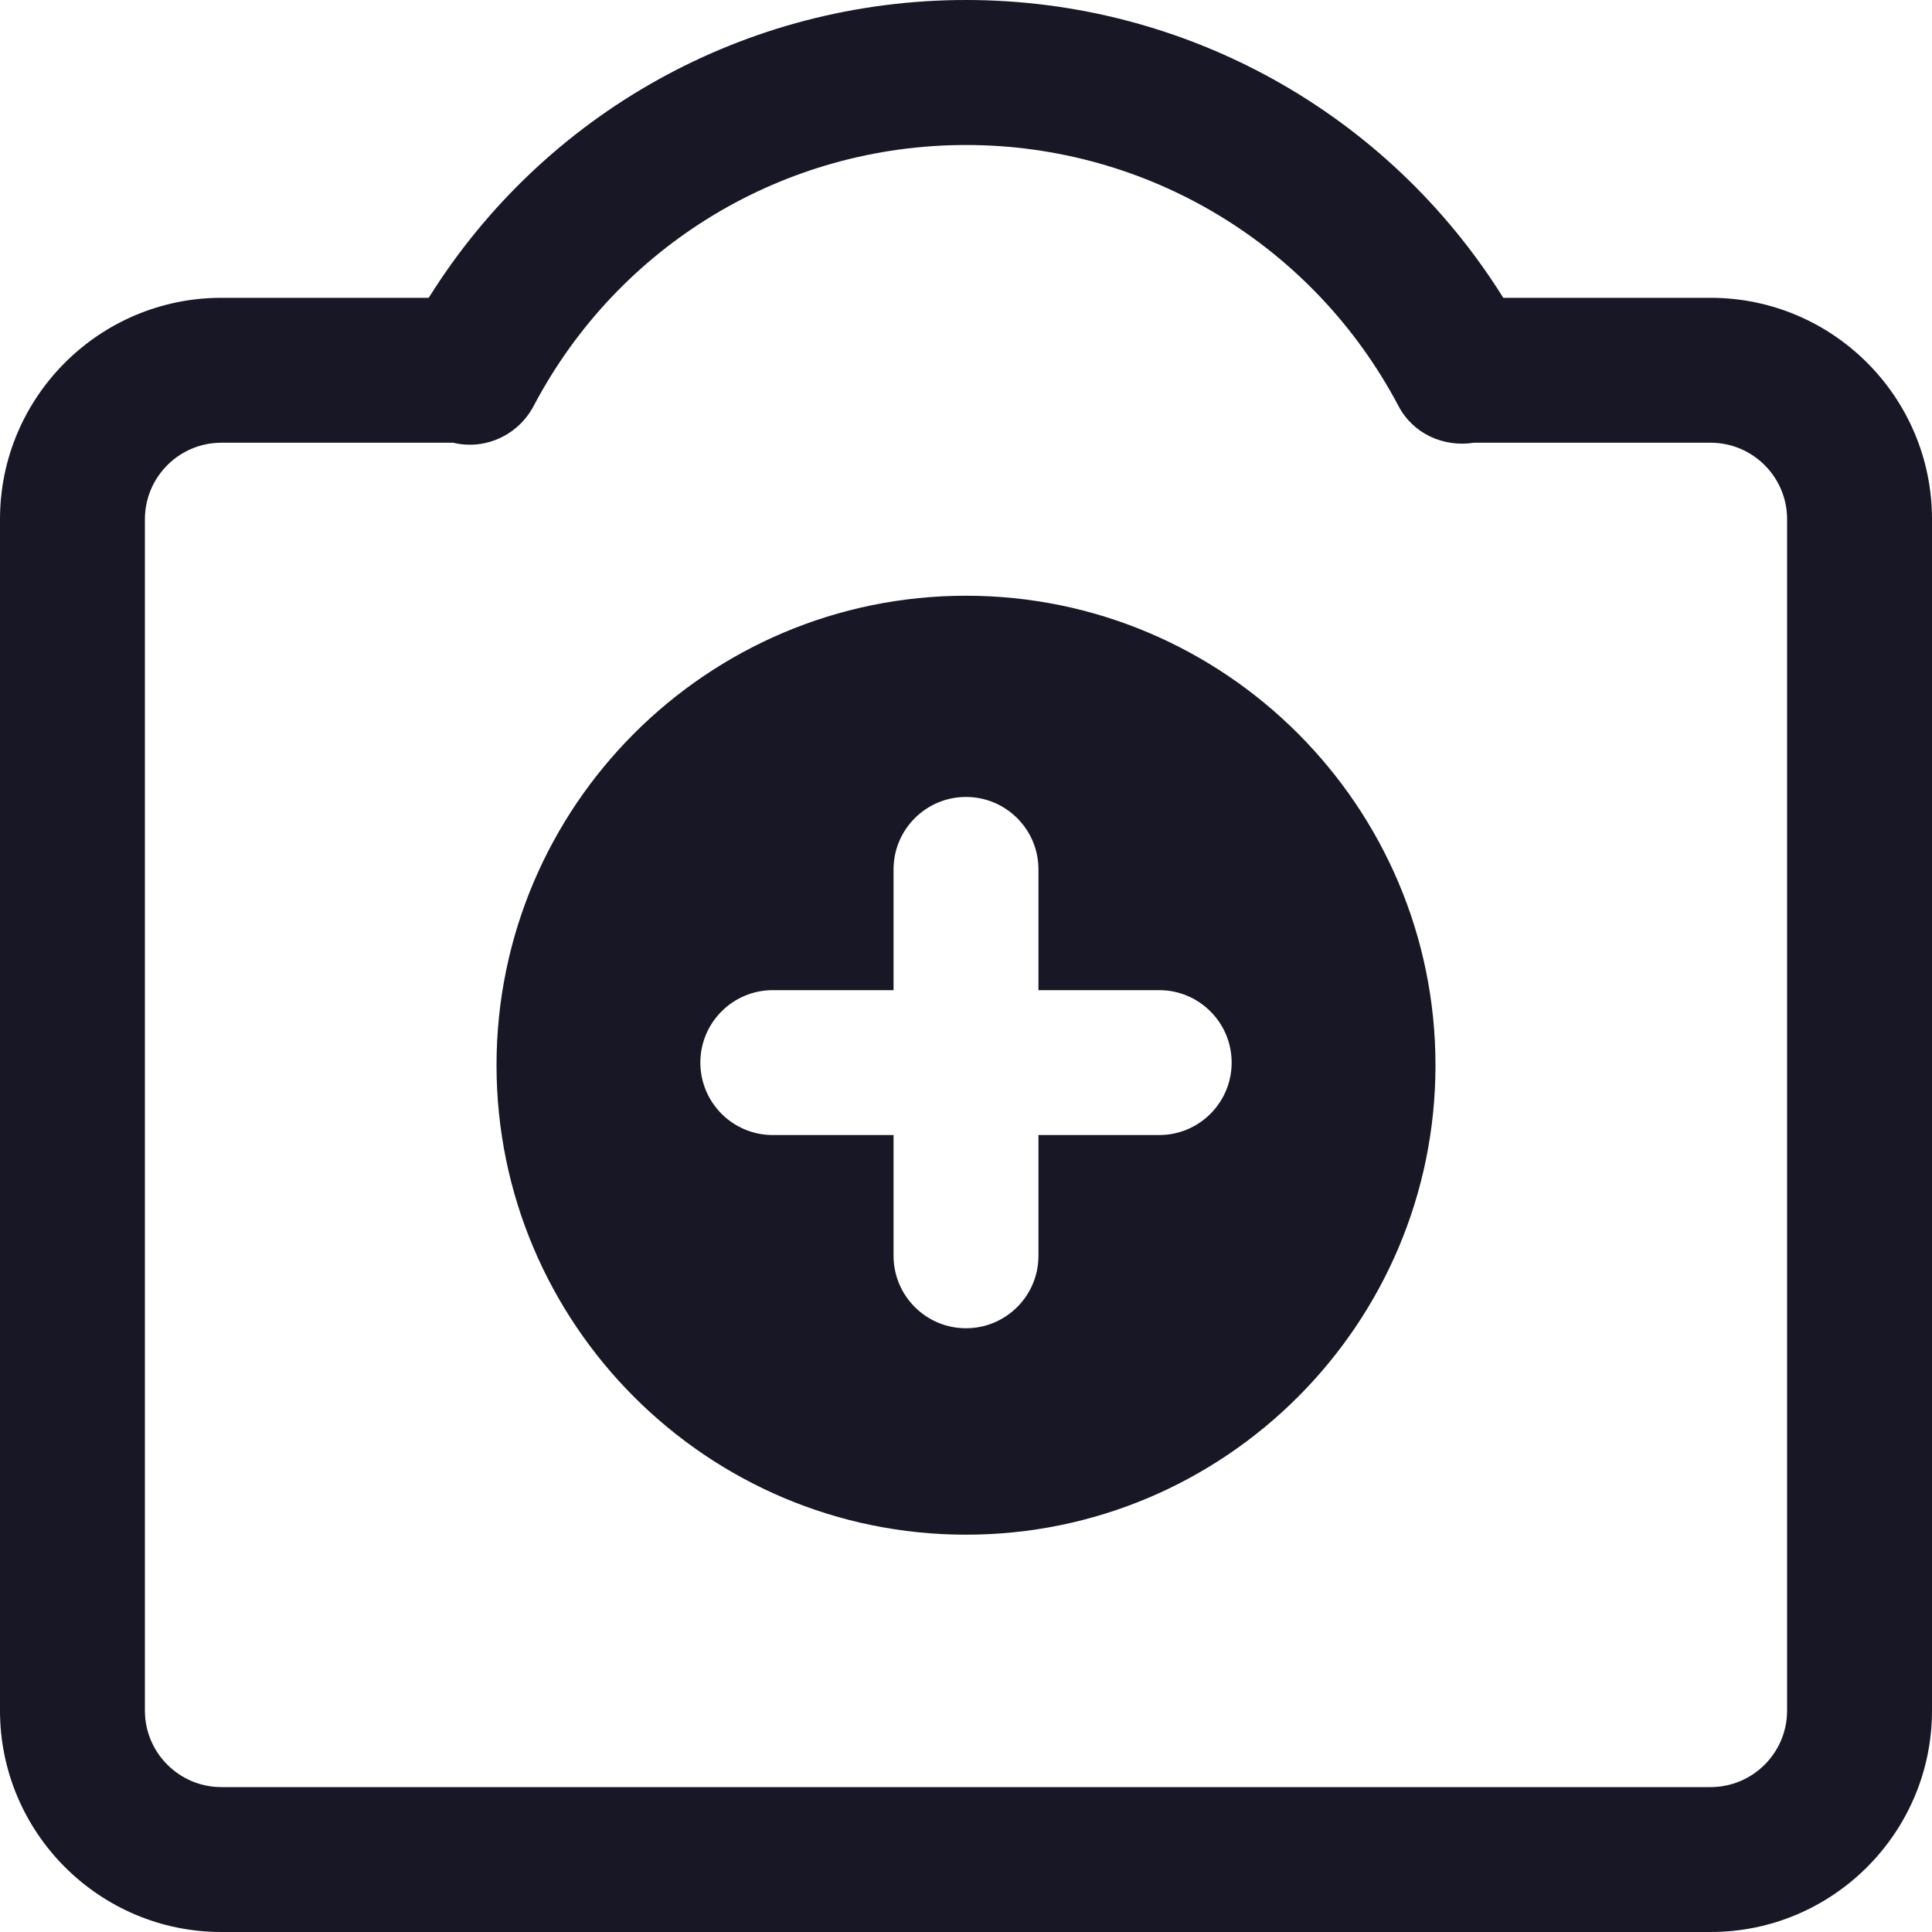
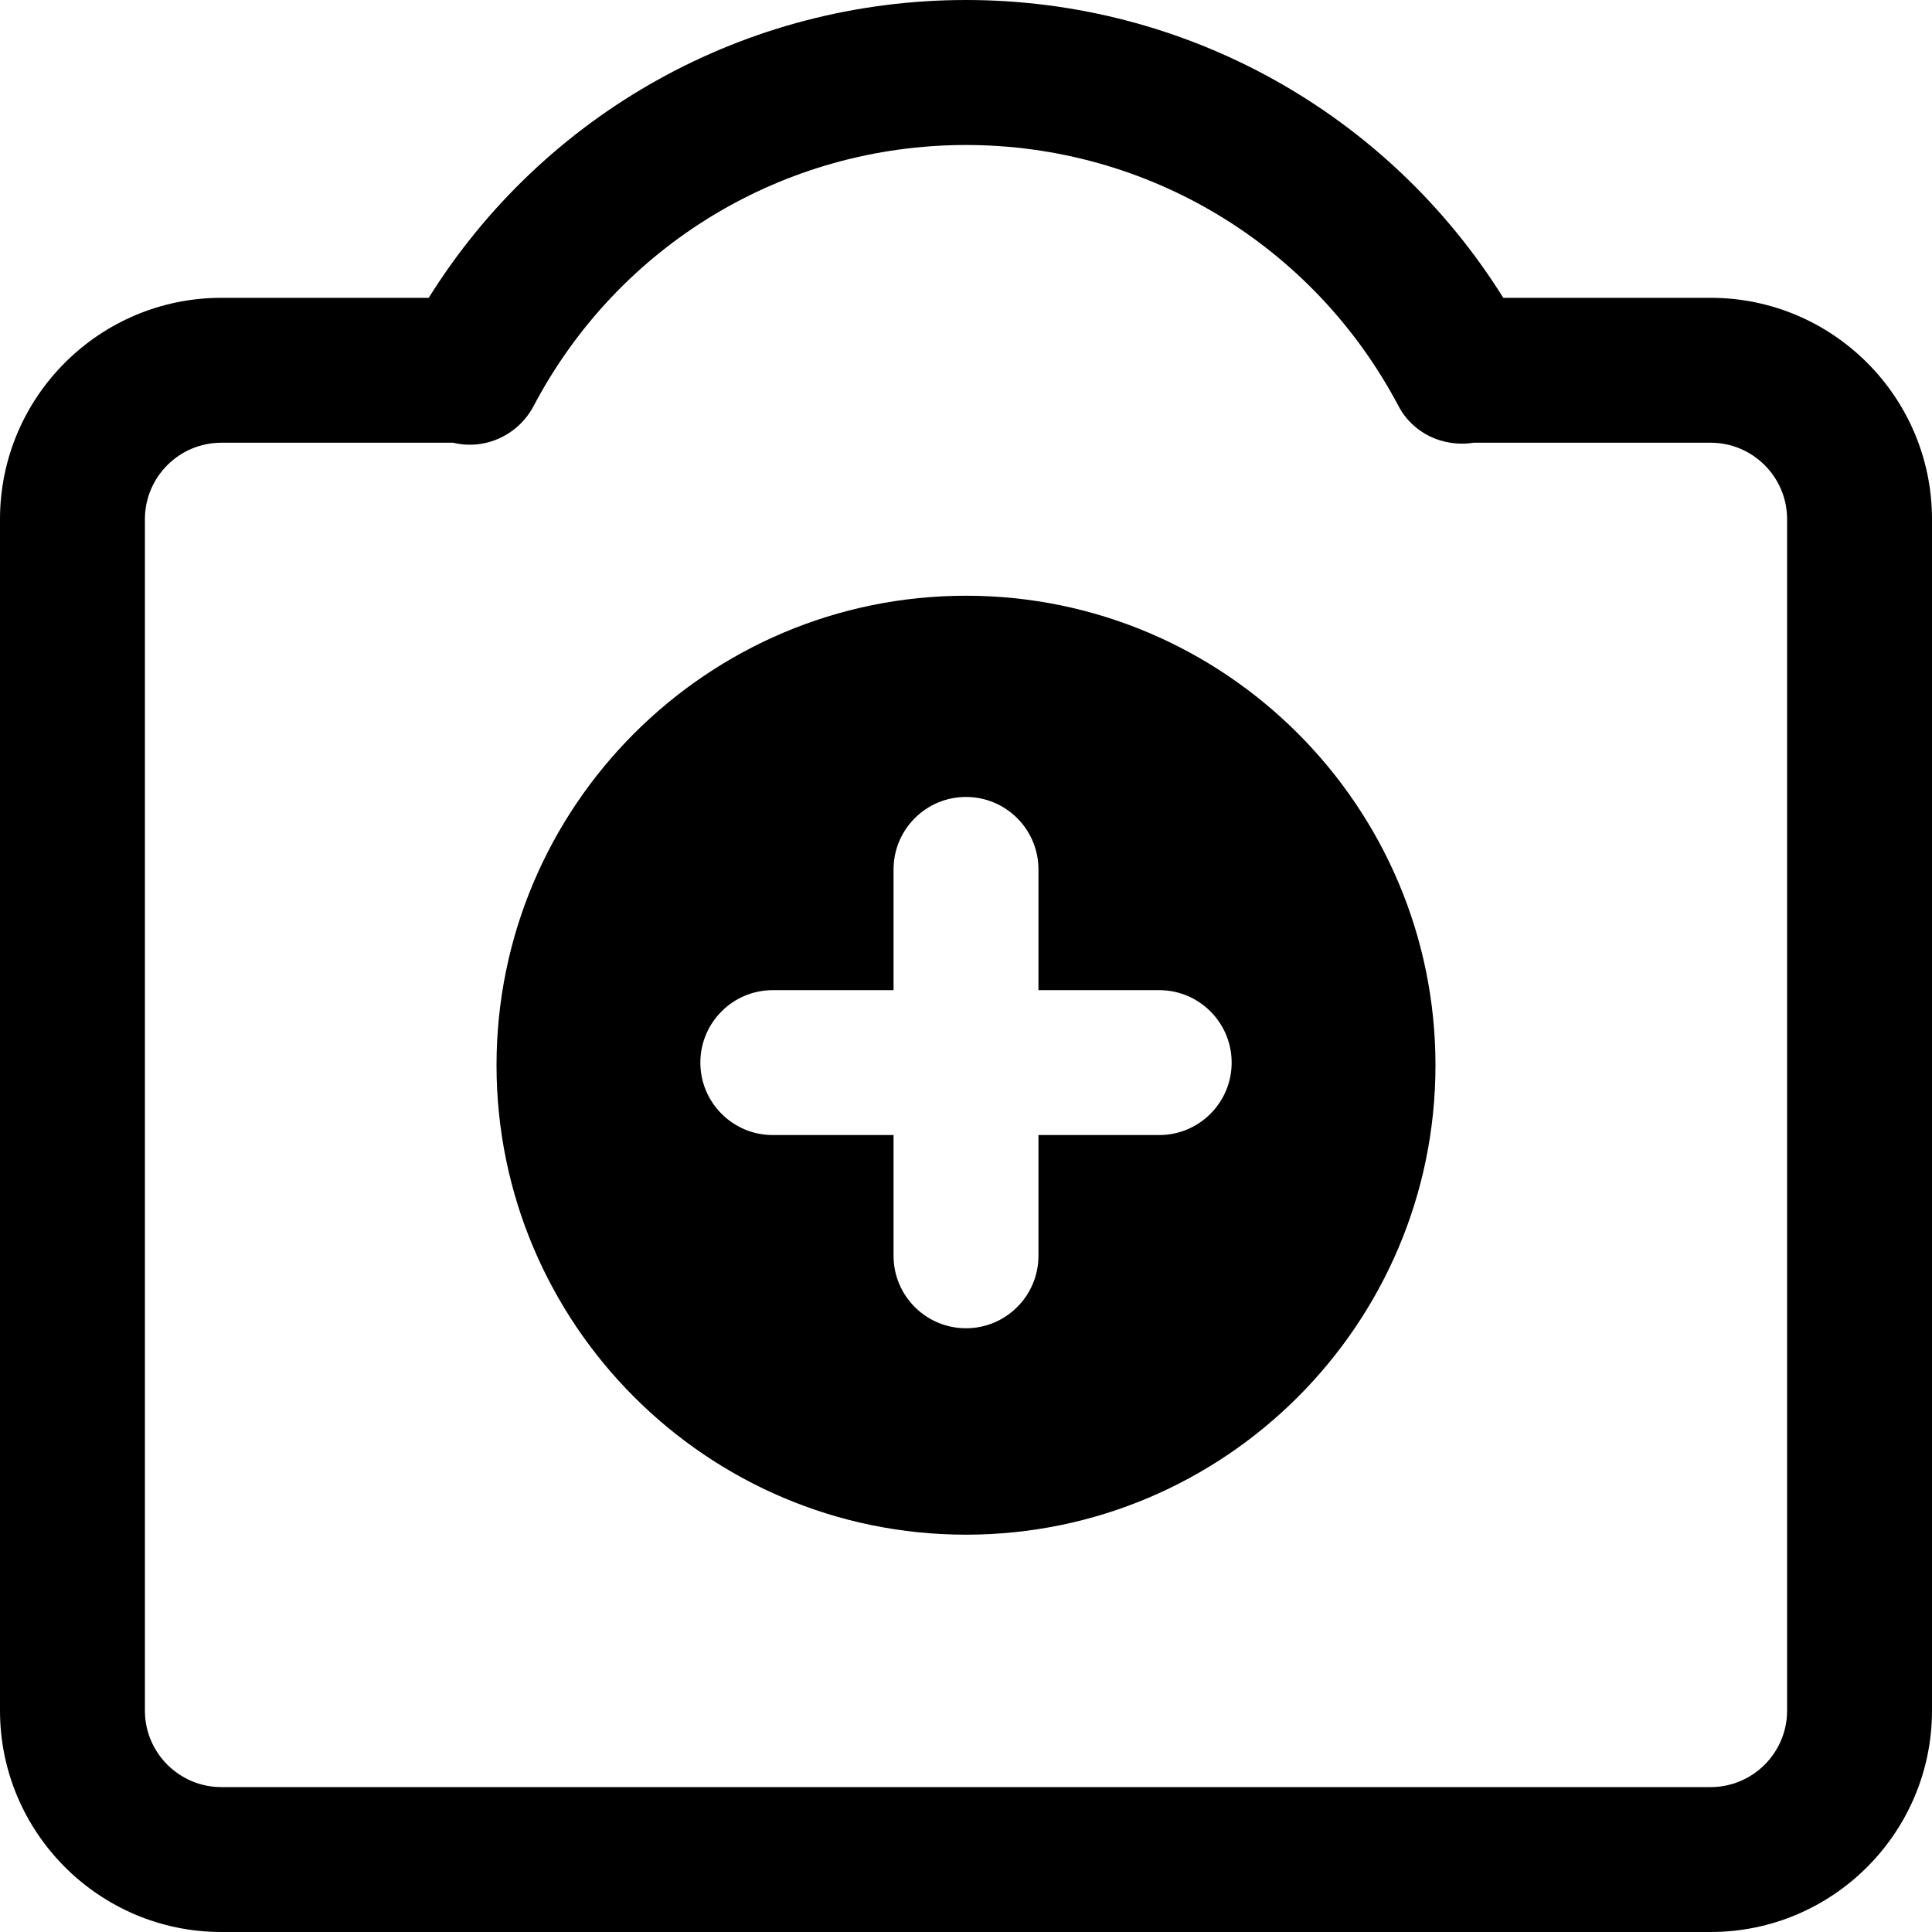
- <svg xmlns="http://www.w3.org/2000/svg" width="20" height="20" viewBox="0 0 20 20" fill="none">
-   <path d="M17.708 20H2.292C1.028 20 0 18.972 0 17.708V5.375C0 4.11 1.028 3.083 2.292 3.083H4.438C5.633 1.17 7.722 0 10 0C12.277 0 14.367 1.17 15.562 3.083H17.708C18.972 3.083 20 4.11 20 5.375V17.708C20 18.972 18.972 20 17.708 20ZM2.292 4.583C1.855 4.583 1.5 4.938 1.5 5.375V17.708C1.5 18.145 1.855 18.5 2.292 18.5H17.708C18.145 18.5 18.5 18.145 18.5 17.708V5.375C18.5 4.938 18.145 4.583 17.708 4.583H15.258C14.941 4.633 14.626 4.488 14.476 4.201C13.596 2.536 11.882 1.501 10 1.501C8.117 1.501 6.402 2.536 5.524 4.203C5.364 4.505 5.022 4.663 4.691 4.583H2.293H2.292Z" fill="#171725" />
-   <path d="M10 6.167C7.32 6.167 5.14 8.347 5.14 11.027C5.14 13.707 7.32 15.887 10 15.887C12.68 15.887 14.86 13.707 14.86 11.027C14.86 8.347 12.68 6.167 10 6.167ZM12 11.75H10.75V13C10.75 13.414 10.414 13.75 10 13.75C9.586 13.75 9.25 13.414 9.25 13V11.75H8C7.586 11.75 7.25 11.414 7.25 11C7.25 10.586 7.586 10.25 8 10.25H9.25V9C9.25 8.586 9.586 8.25 10 8.25C10.414 8.25 10.75 8.586 10.75 9V10.25H12C12.414 10.25 12.75 10.586 12.75 11C12.75 11.414 12.414 11.75 12 11.75Z" fill="#171725" />
+ <svg xmlns="http://www.w3.org/2000/svg" width="20" height="20" viewBox="0 0 20 20">
+   <path d="M17.708 20H2.292C1.028 20 0 18.972 0 17.708V5.375C0 4.11 1.028 3.083 2.292 3.083H4.438C5.633 1.17 7.722 0 10 0C12.277 0 14.367 1.17 15.562 3.083H17.708C18.972 3.083 20 4.11 20 5.375V17.708C20 18.972 18.972 20 17.708 20ZM2.292 4.583C1.855 4.583 1.5 4.938 1.5 5.375V17.708C1.5 18.145 1.855 18.5 2.292 18.5H17.708C18.145 18.5 18.5 18.145 18.5 17.708V5.375C18.5 4.938 18.145 4.583 17.708 4.583H15.258C14.941 4.633 14.626 4.488 14.476 4.201C13.596 2.536 11.882 1.501 10 1.501C8.117 1.501 6.402 2.536 5.524 4.203C5.364 4.505 5.022 4.663 4.691 4.583H2.293H2.292Z" />
+   <path d="M10 6.167C7.32 6.167 5.14 8.347 5.14 11.027C5.14 13.707 7.32 15.887 10 15.887C12.68 15.887 14.86 13.707 14.86 11.027C14.86 8.347 12.68 6.167 10 6.167ZM12 11.75H10.75V13C10.75 13.414 10.414 13.75 10 13.75C9.586 13.75 9.25 13.414 9.25 13V11.75H8C7.586 11.75 7.25 11.414 7.25 11C7.25 10.586 7.586 10.25 8 10.25H9.25V9C9.25 8.586 9.586 8.25 10 8.25C10.414 8.25 10.75 8.586 10.75 9V10.25H12C12.414 10.25 12.75 10.586 12.75 11C12.75 11.414 12.414 11.75 12 11.75Z" />
</svg>
